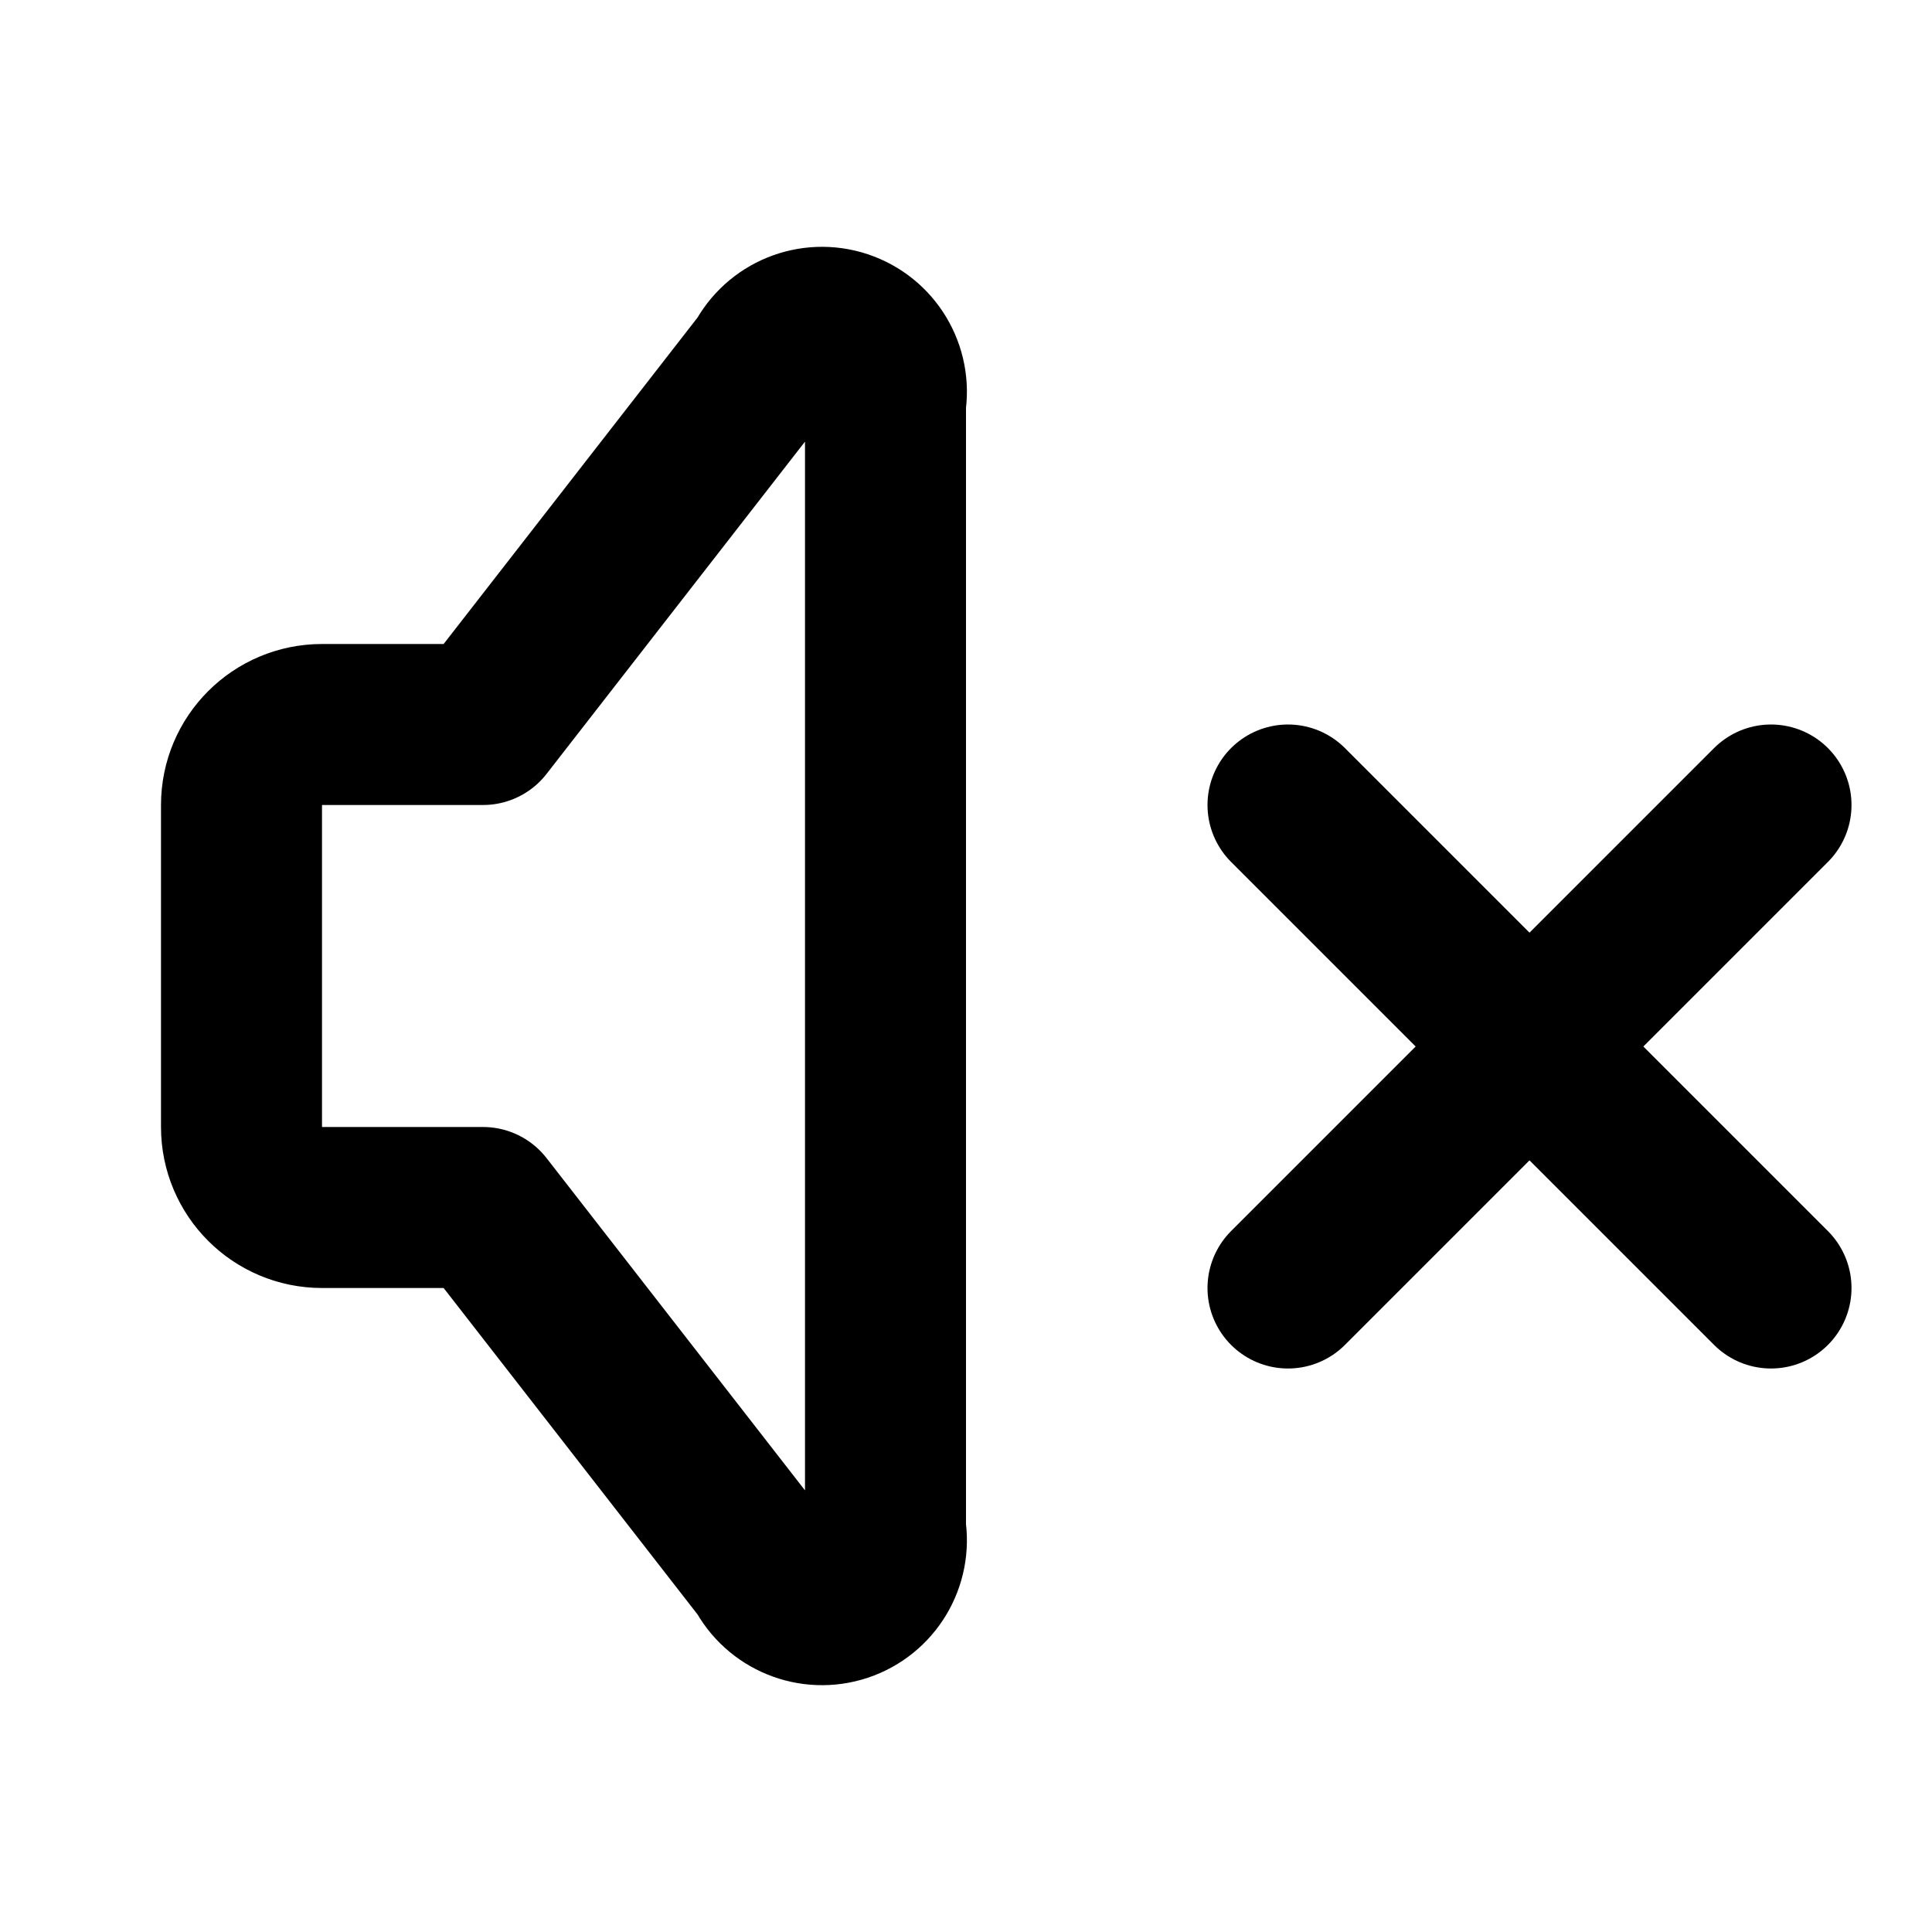
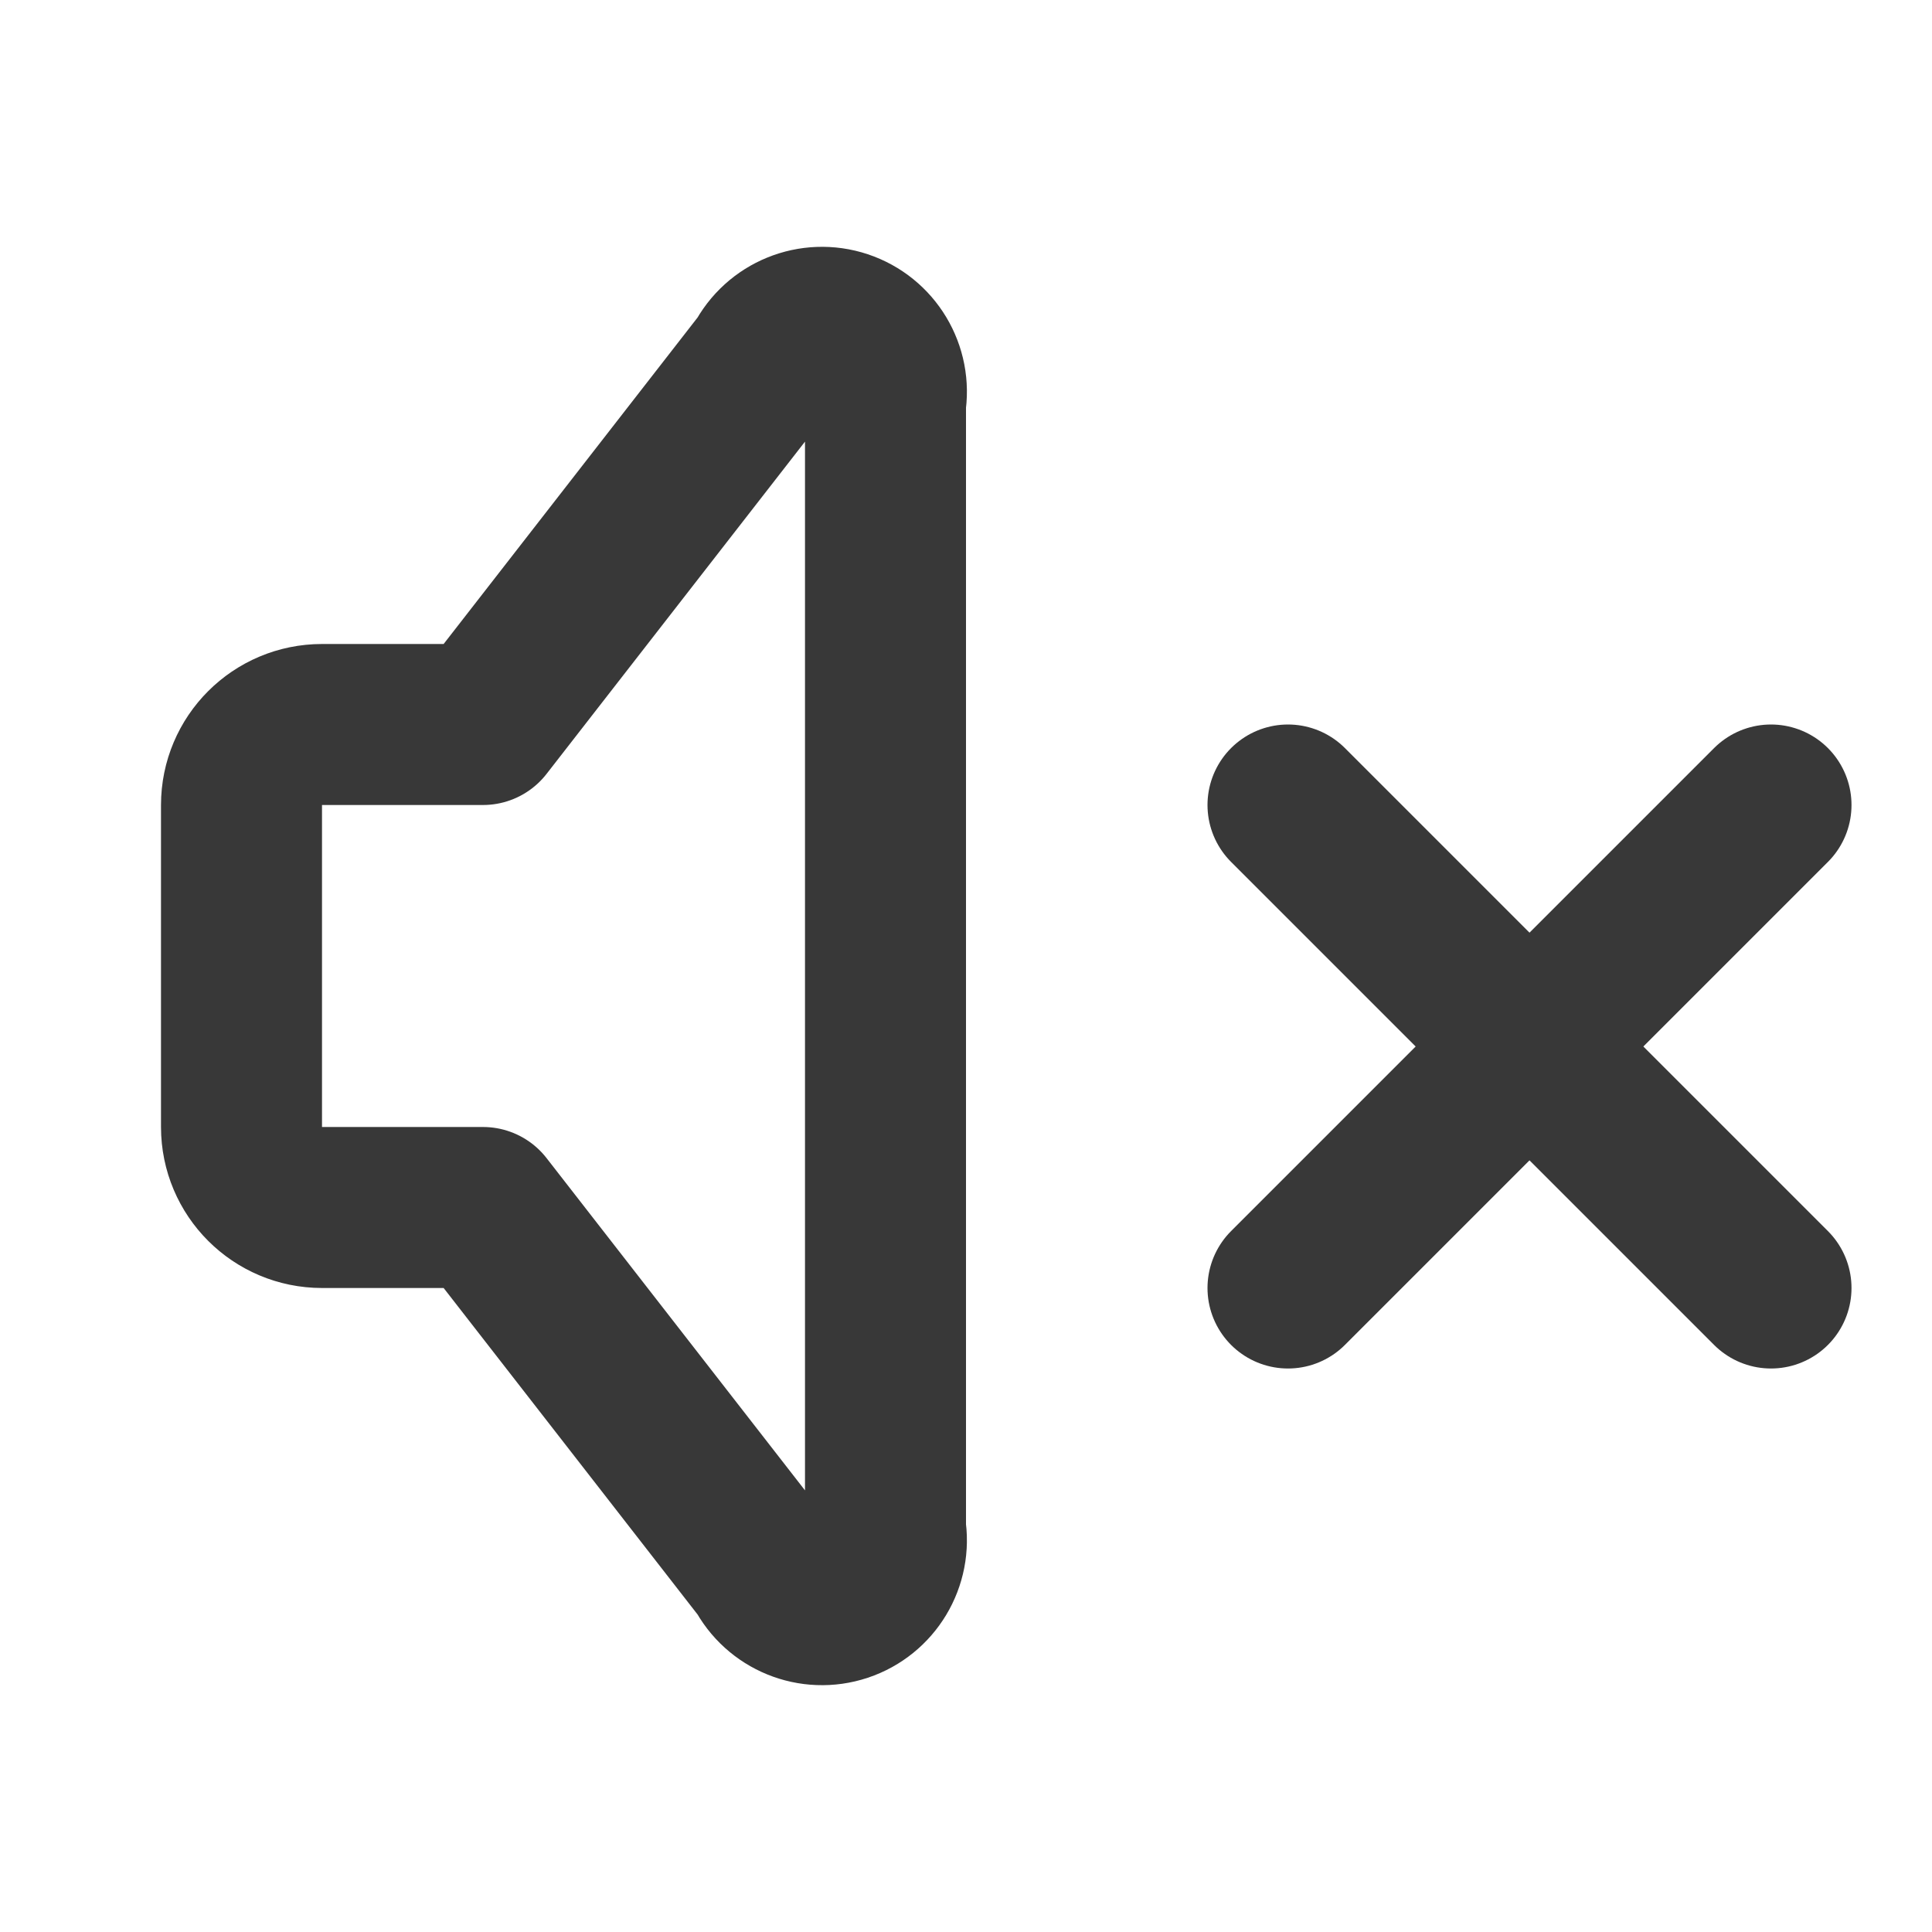
- <svg xmlns="http://www.w3.org/2000/svg" width="16" height="16" viewBox="0 0 24 24" fill="none" stroke="currentColor" stroke-width="2" stroke-linecap="round" stroke-linejoin="round">
+ <svg xmlns="http://www.w3.org/2000/svg" width="16" height="16" viewBox="0 0 24 24" fill="none" stroke="#383838" stroke-width="2" stroke-linecap="round" stroke-linejoin="round">
  <path d="M6 15h-2a1 1 0 0 1 -1 -1v-4a1 1 0 0 1 1 -1h2l3.5 -4.5a0.8 .8 0 0 1 1.5 .5v14a0.8 .8 0 0 1 -1.5 .5l-3.5 -4.5" />
  <line x1="16" y1="10" x2="22" y2="16" />
  <line x1="16" y1="16" x2="22" y2="10" />
</svg>
